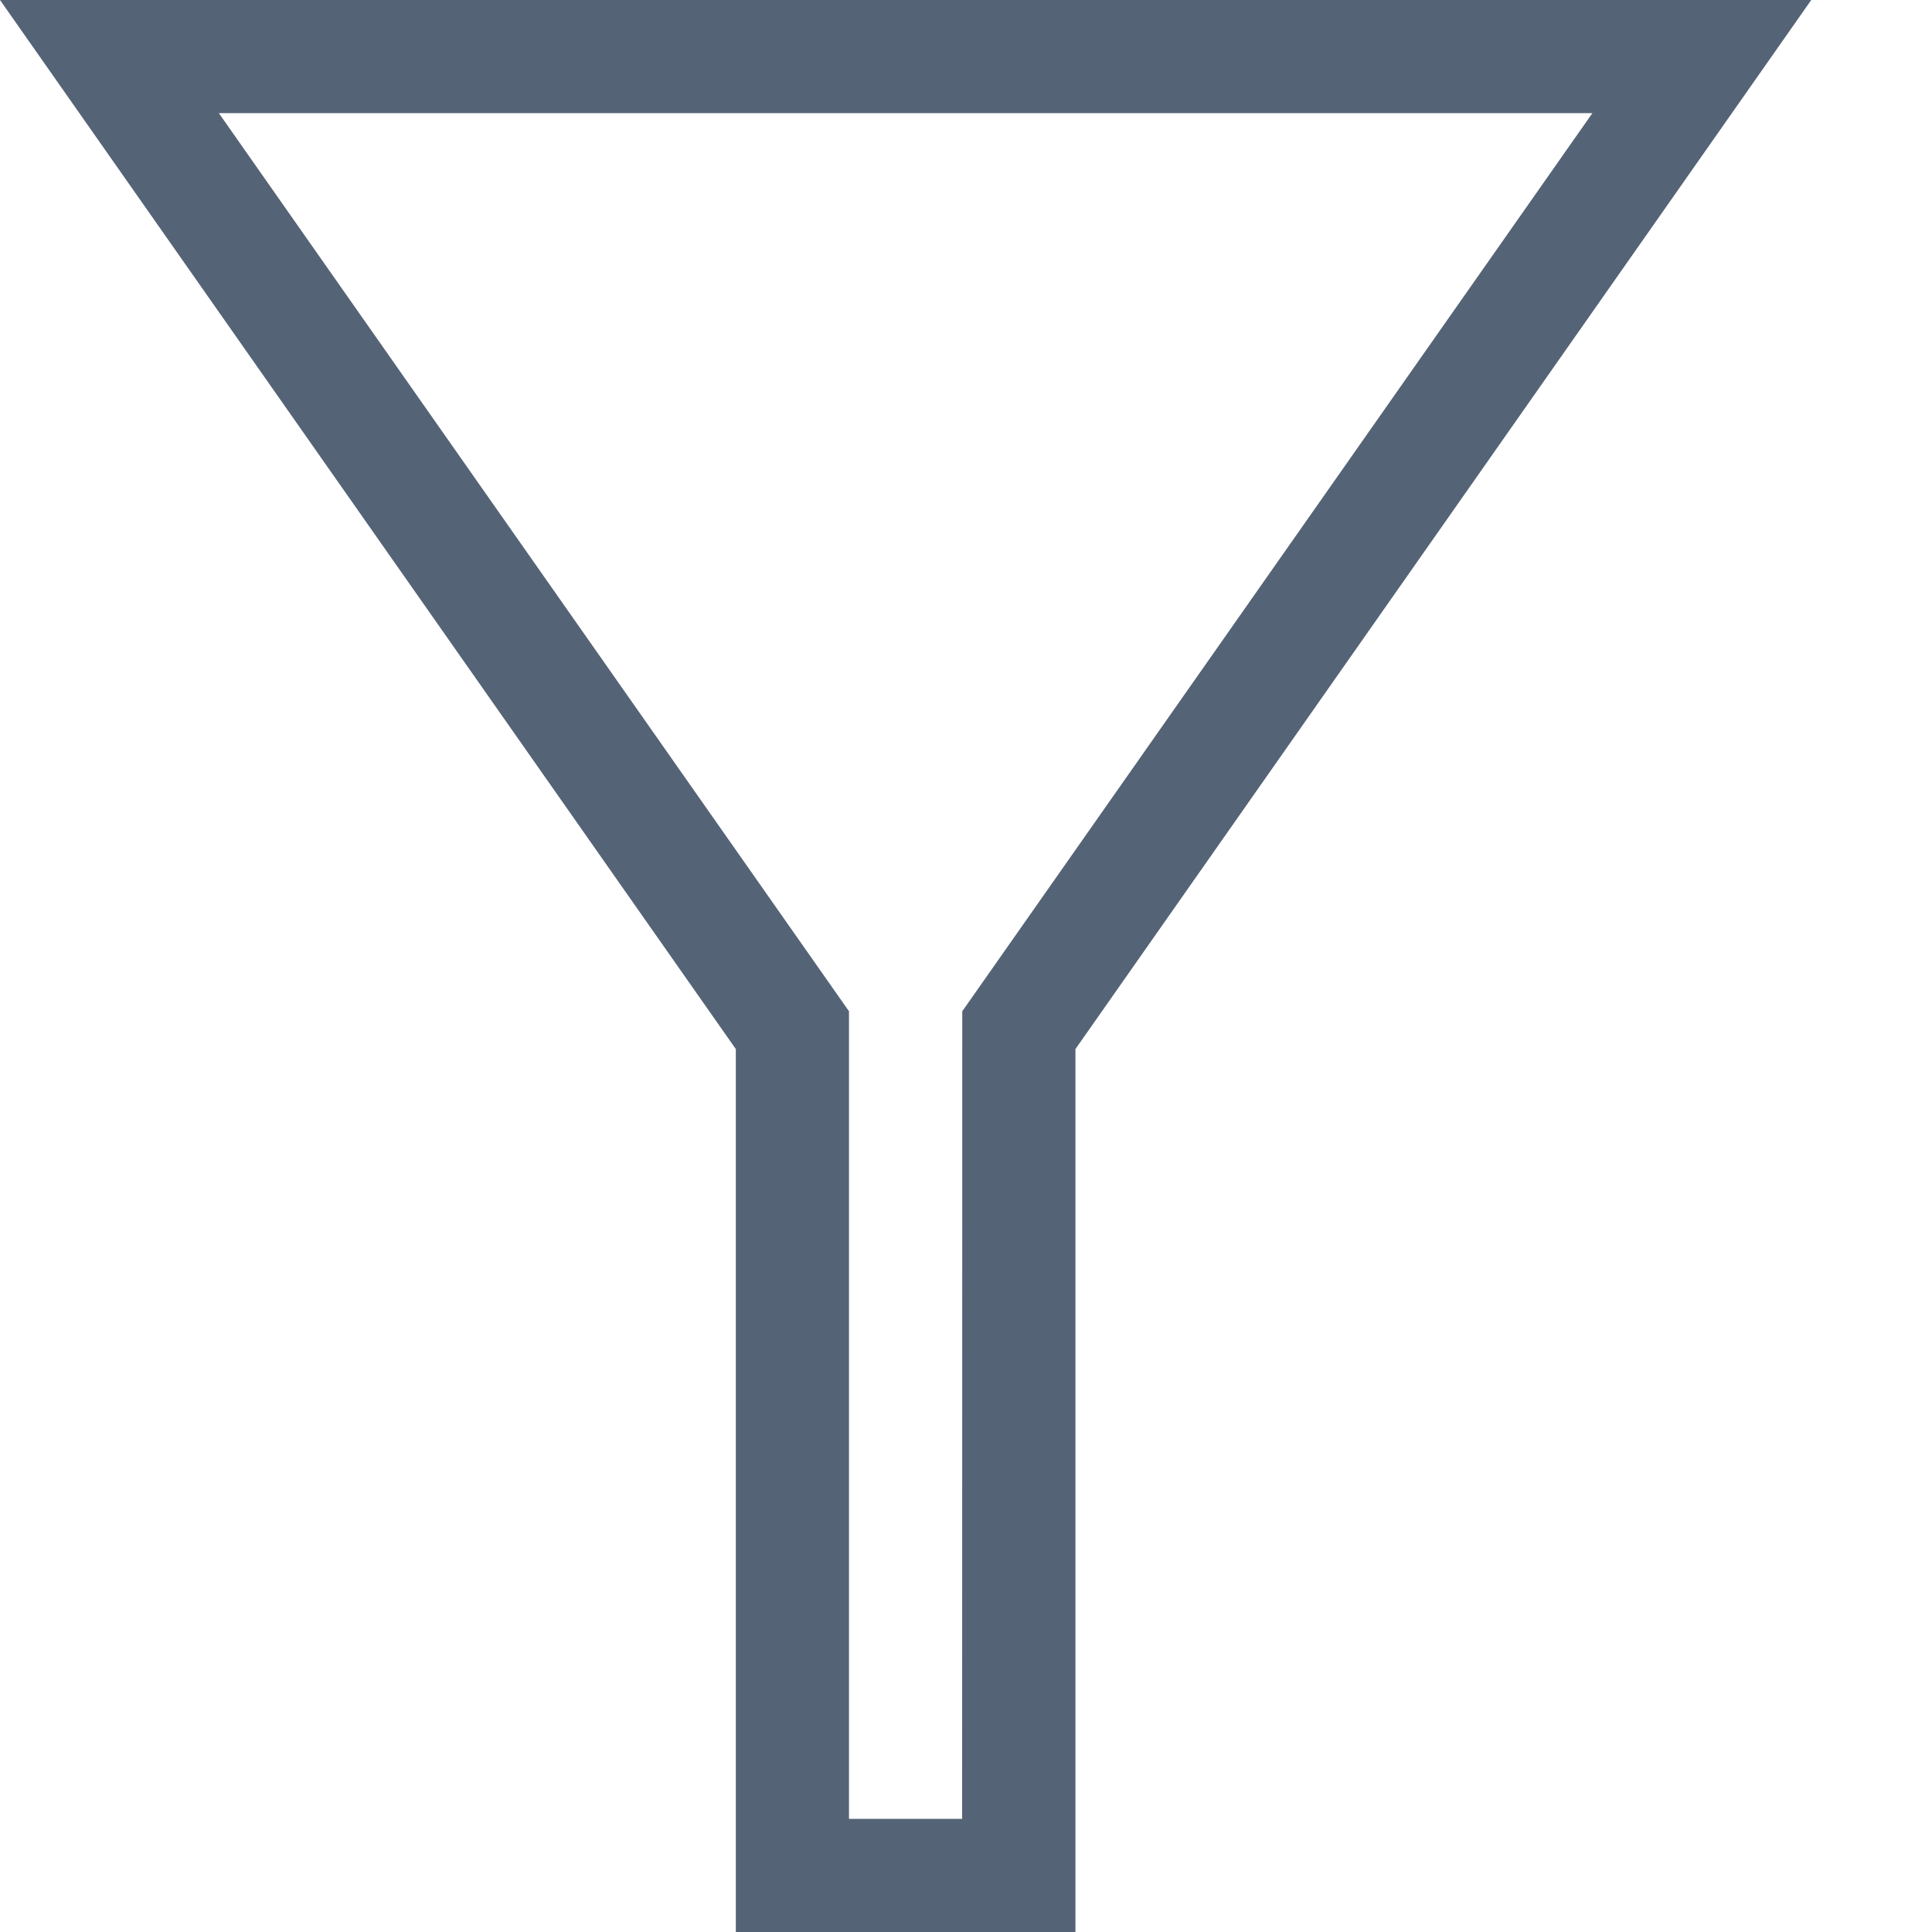
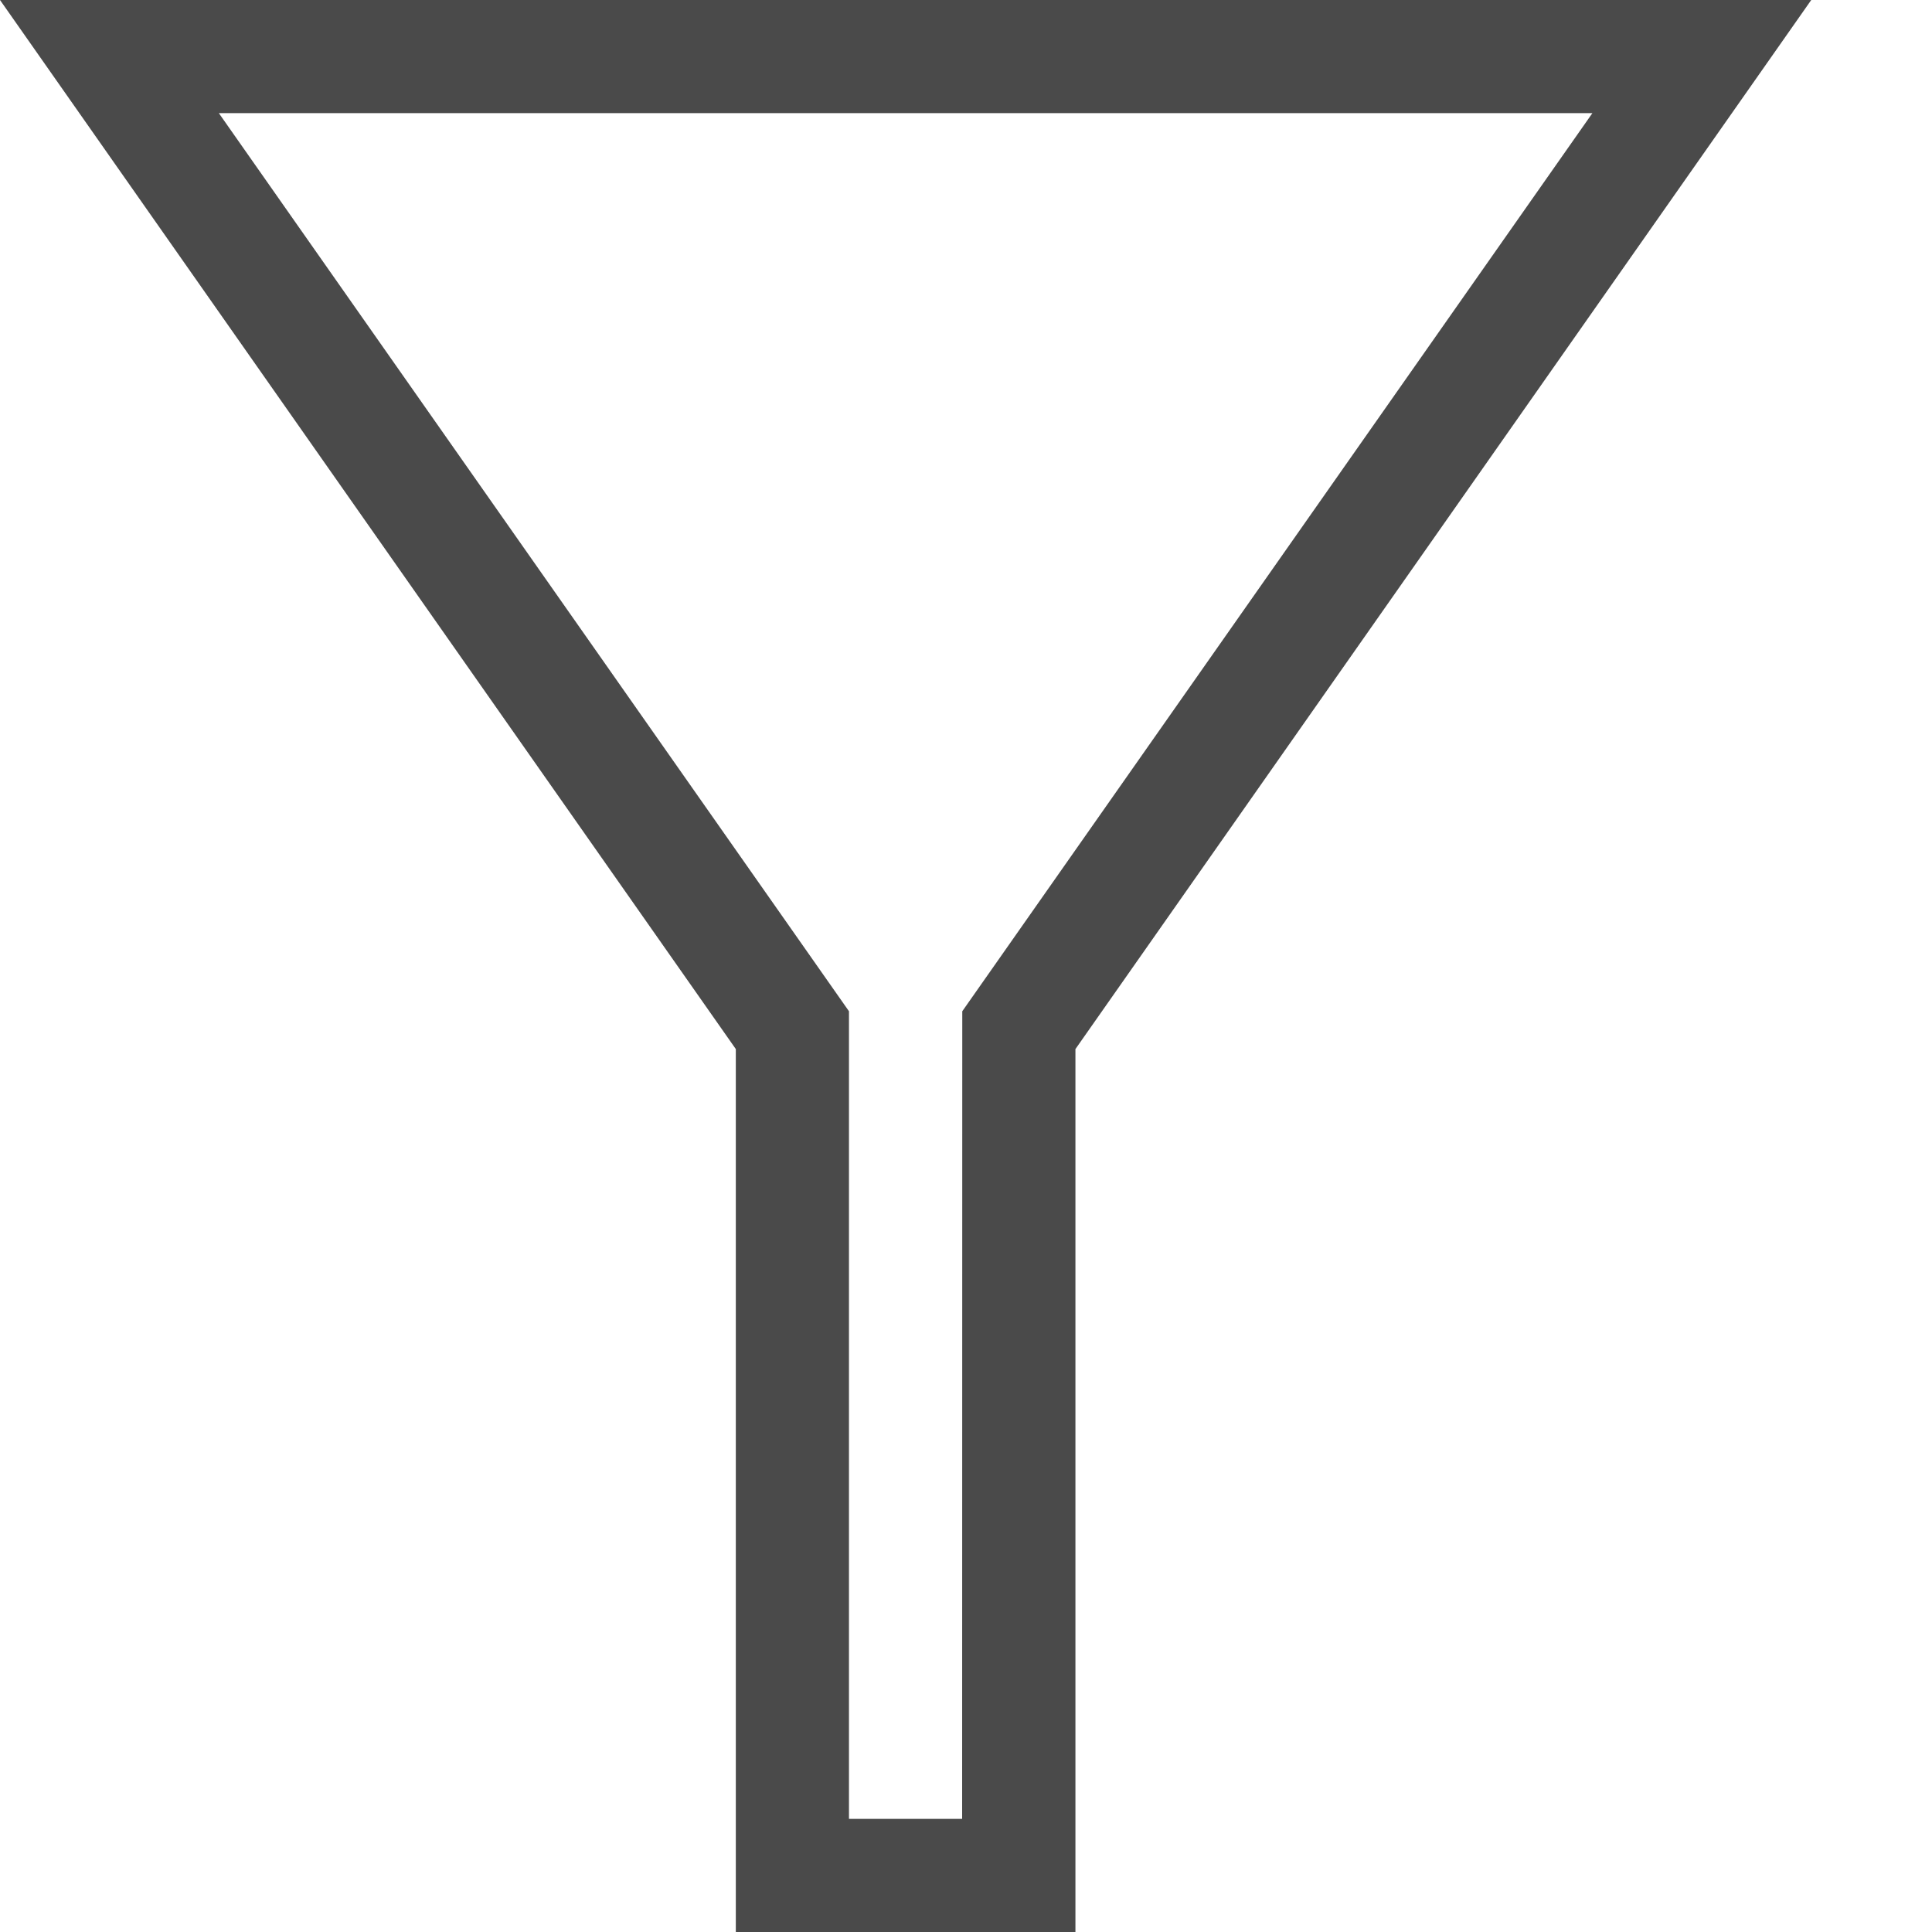
<svg xmlns="http://www.w3.org/2000/svg" height="14" viewBox="0 0 14 14" width="14">
-   <path d="m0 0h13.125l-5.332 7.602v6.398h-2.461v-6.398zm6.973 7.328 4.566-6.508h-9.953l4.566 6.508v5.852h.82z" fill-rule="evenodd" fill="#556377" />
+   <path d="m0 0h13.125l-5.332 7.602v6.398h-2.461v-6.398zm6.973 7.328 4.566-6.508h-9.953l4.566 6.508v5.852h.82z" fill-rule="evenodd" fill="#4a4a4a" />
</svg>
